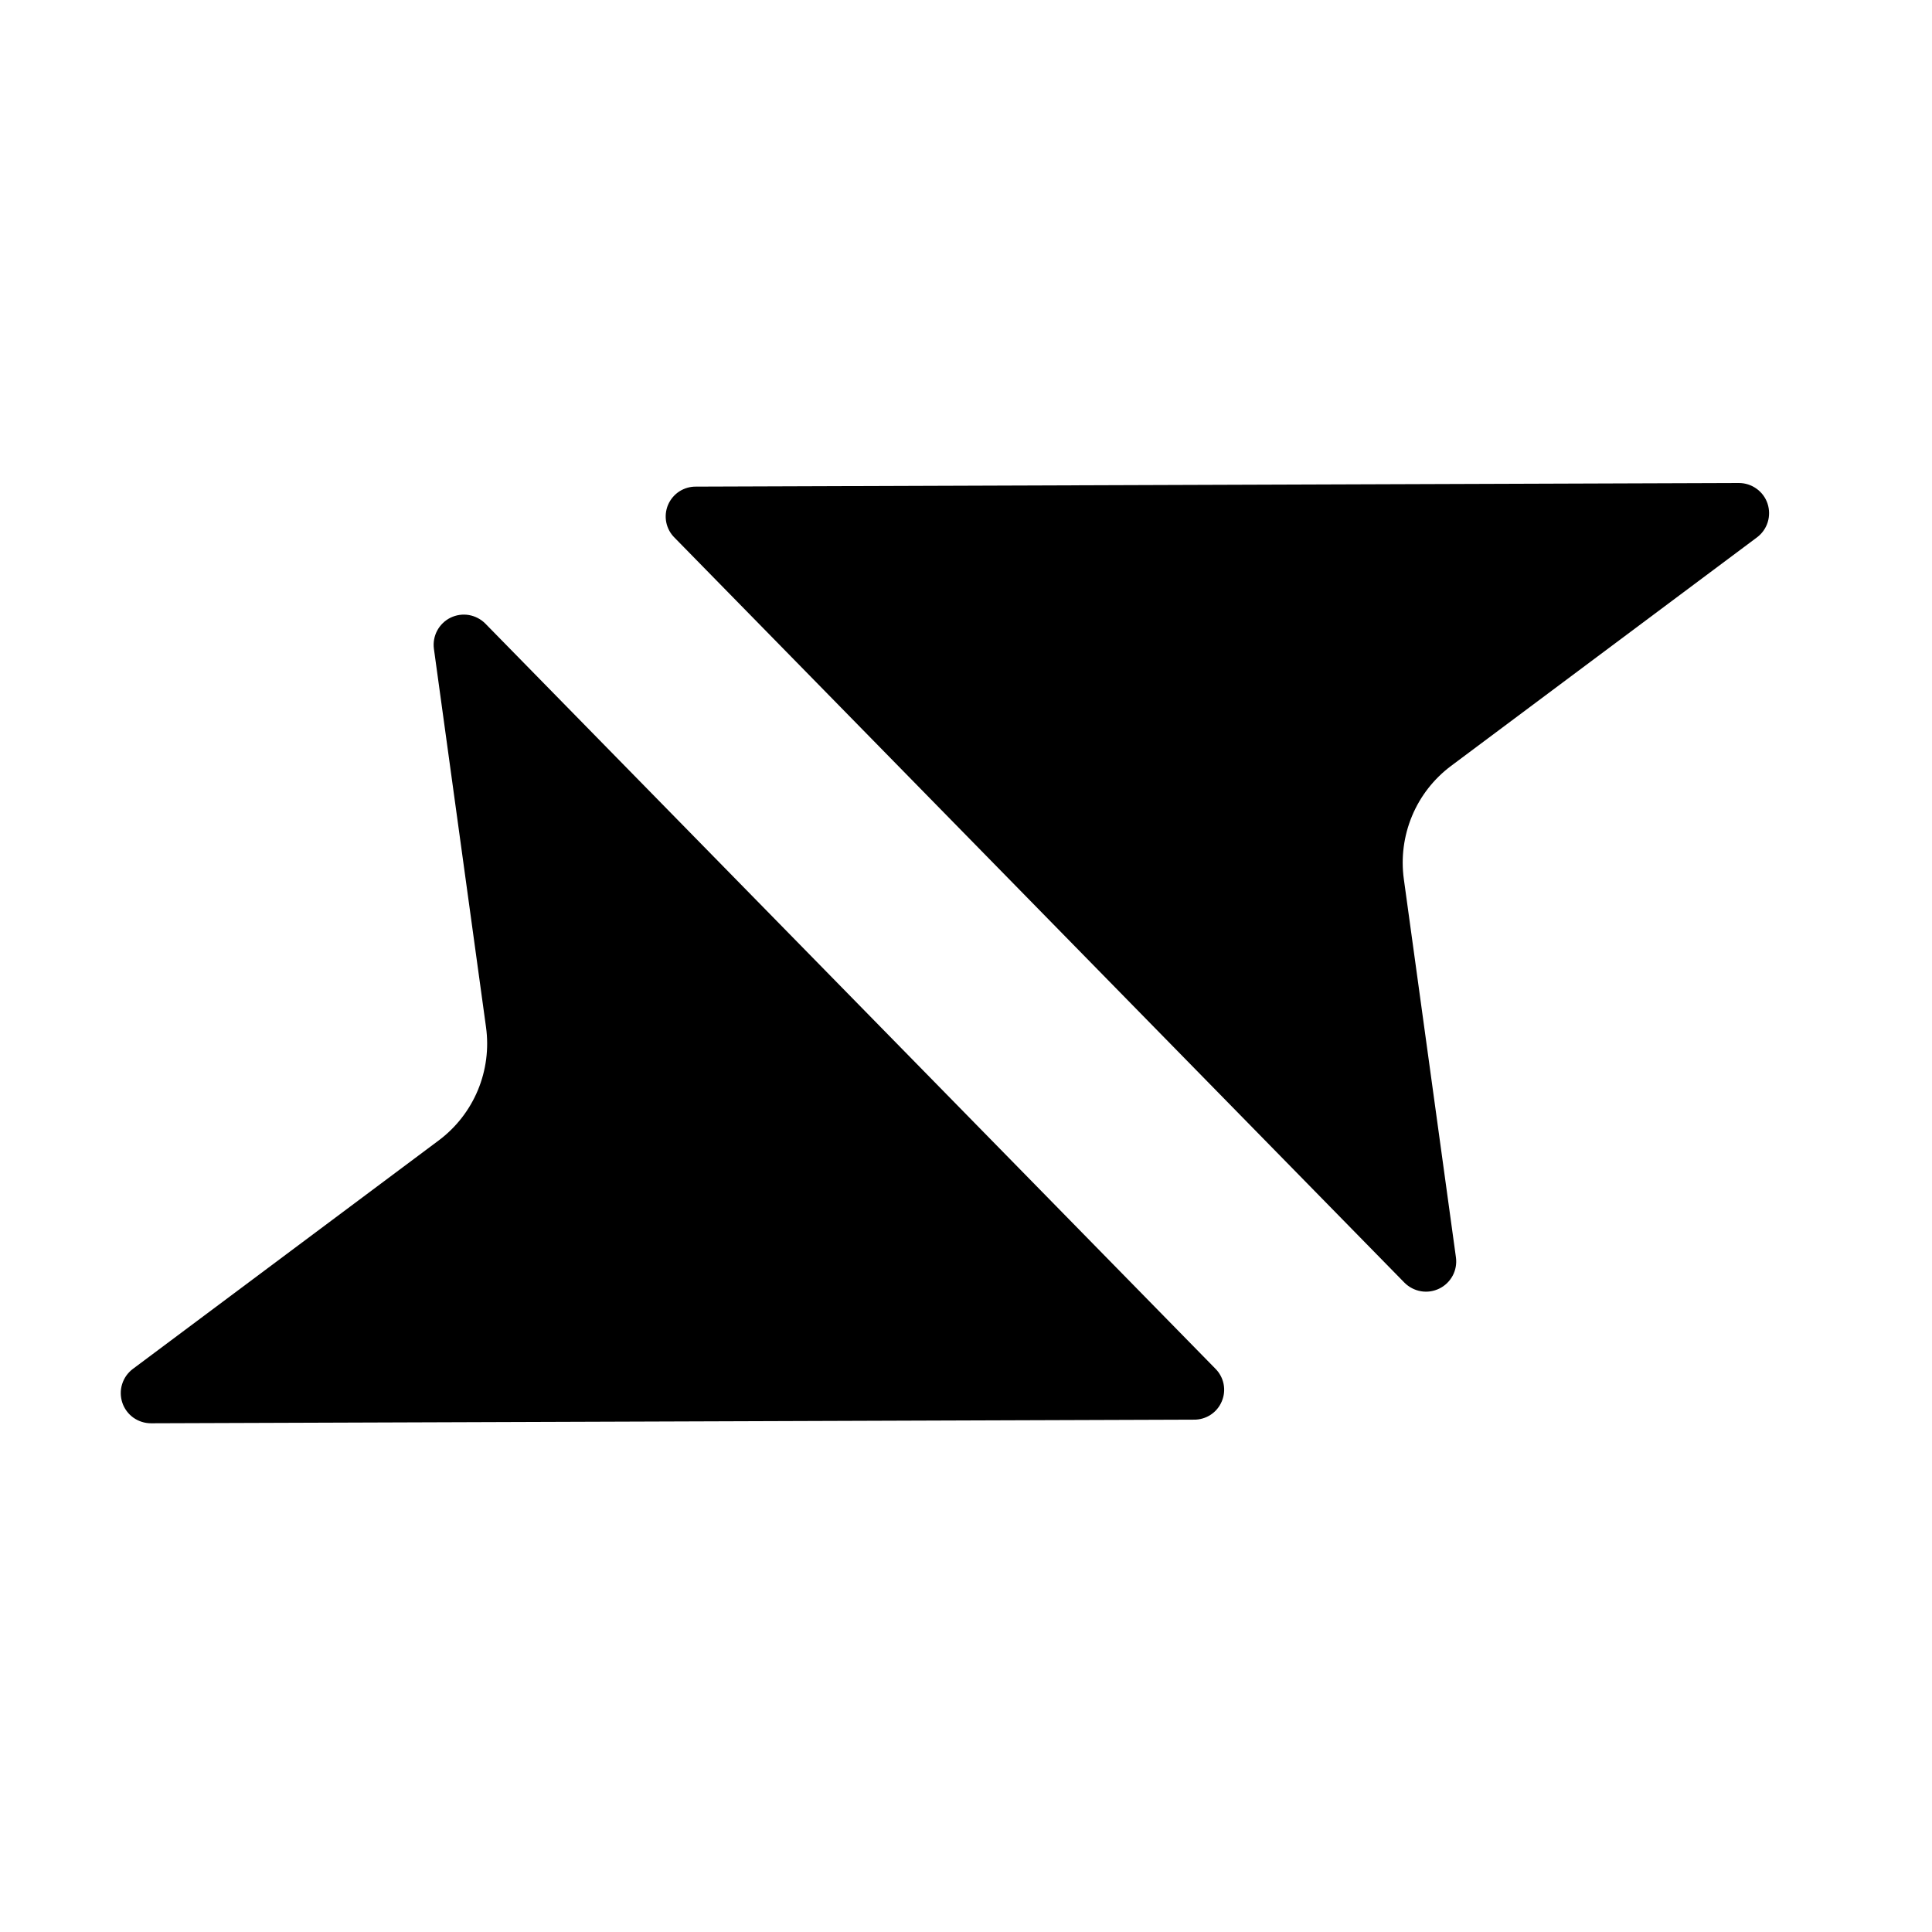
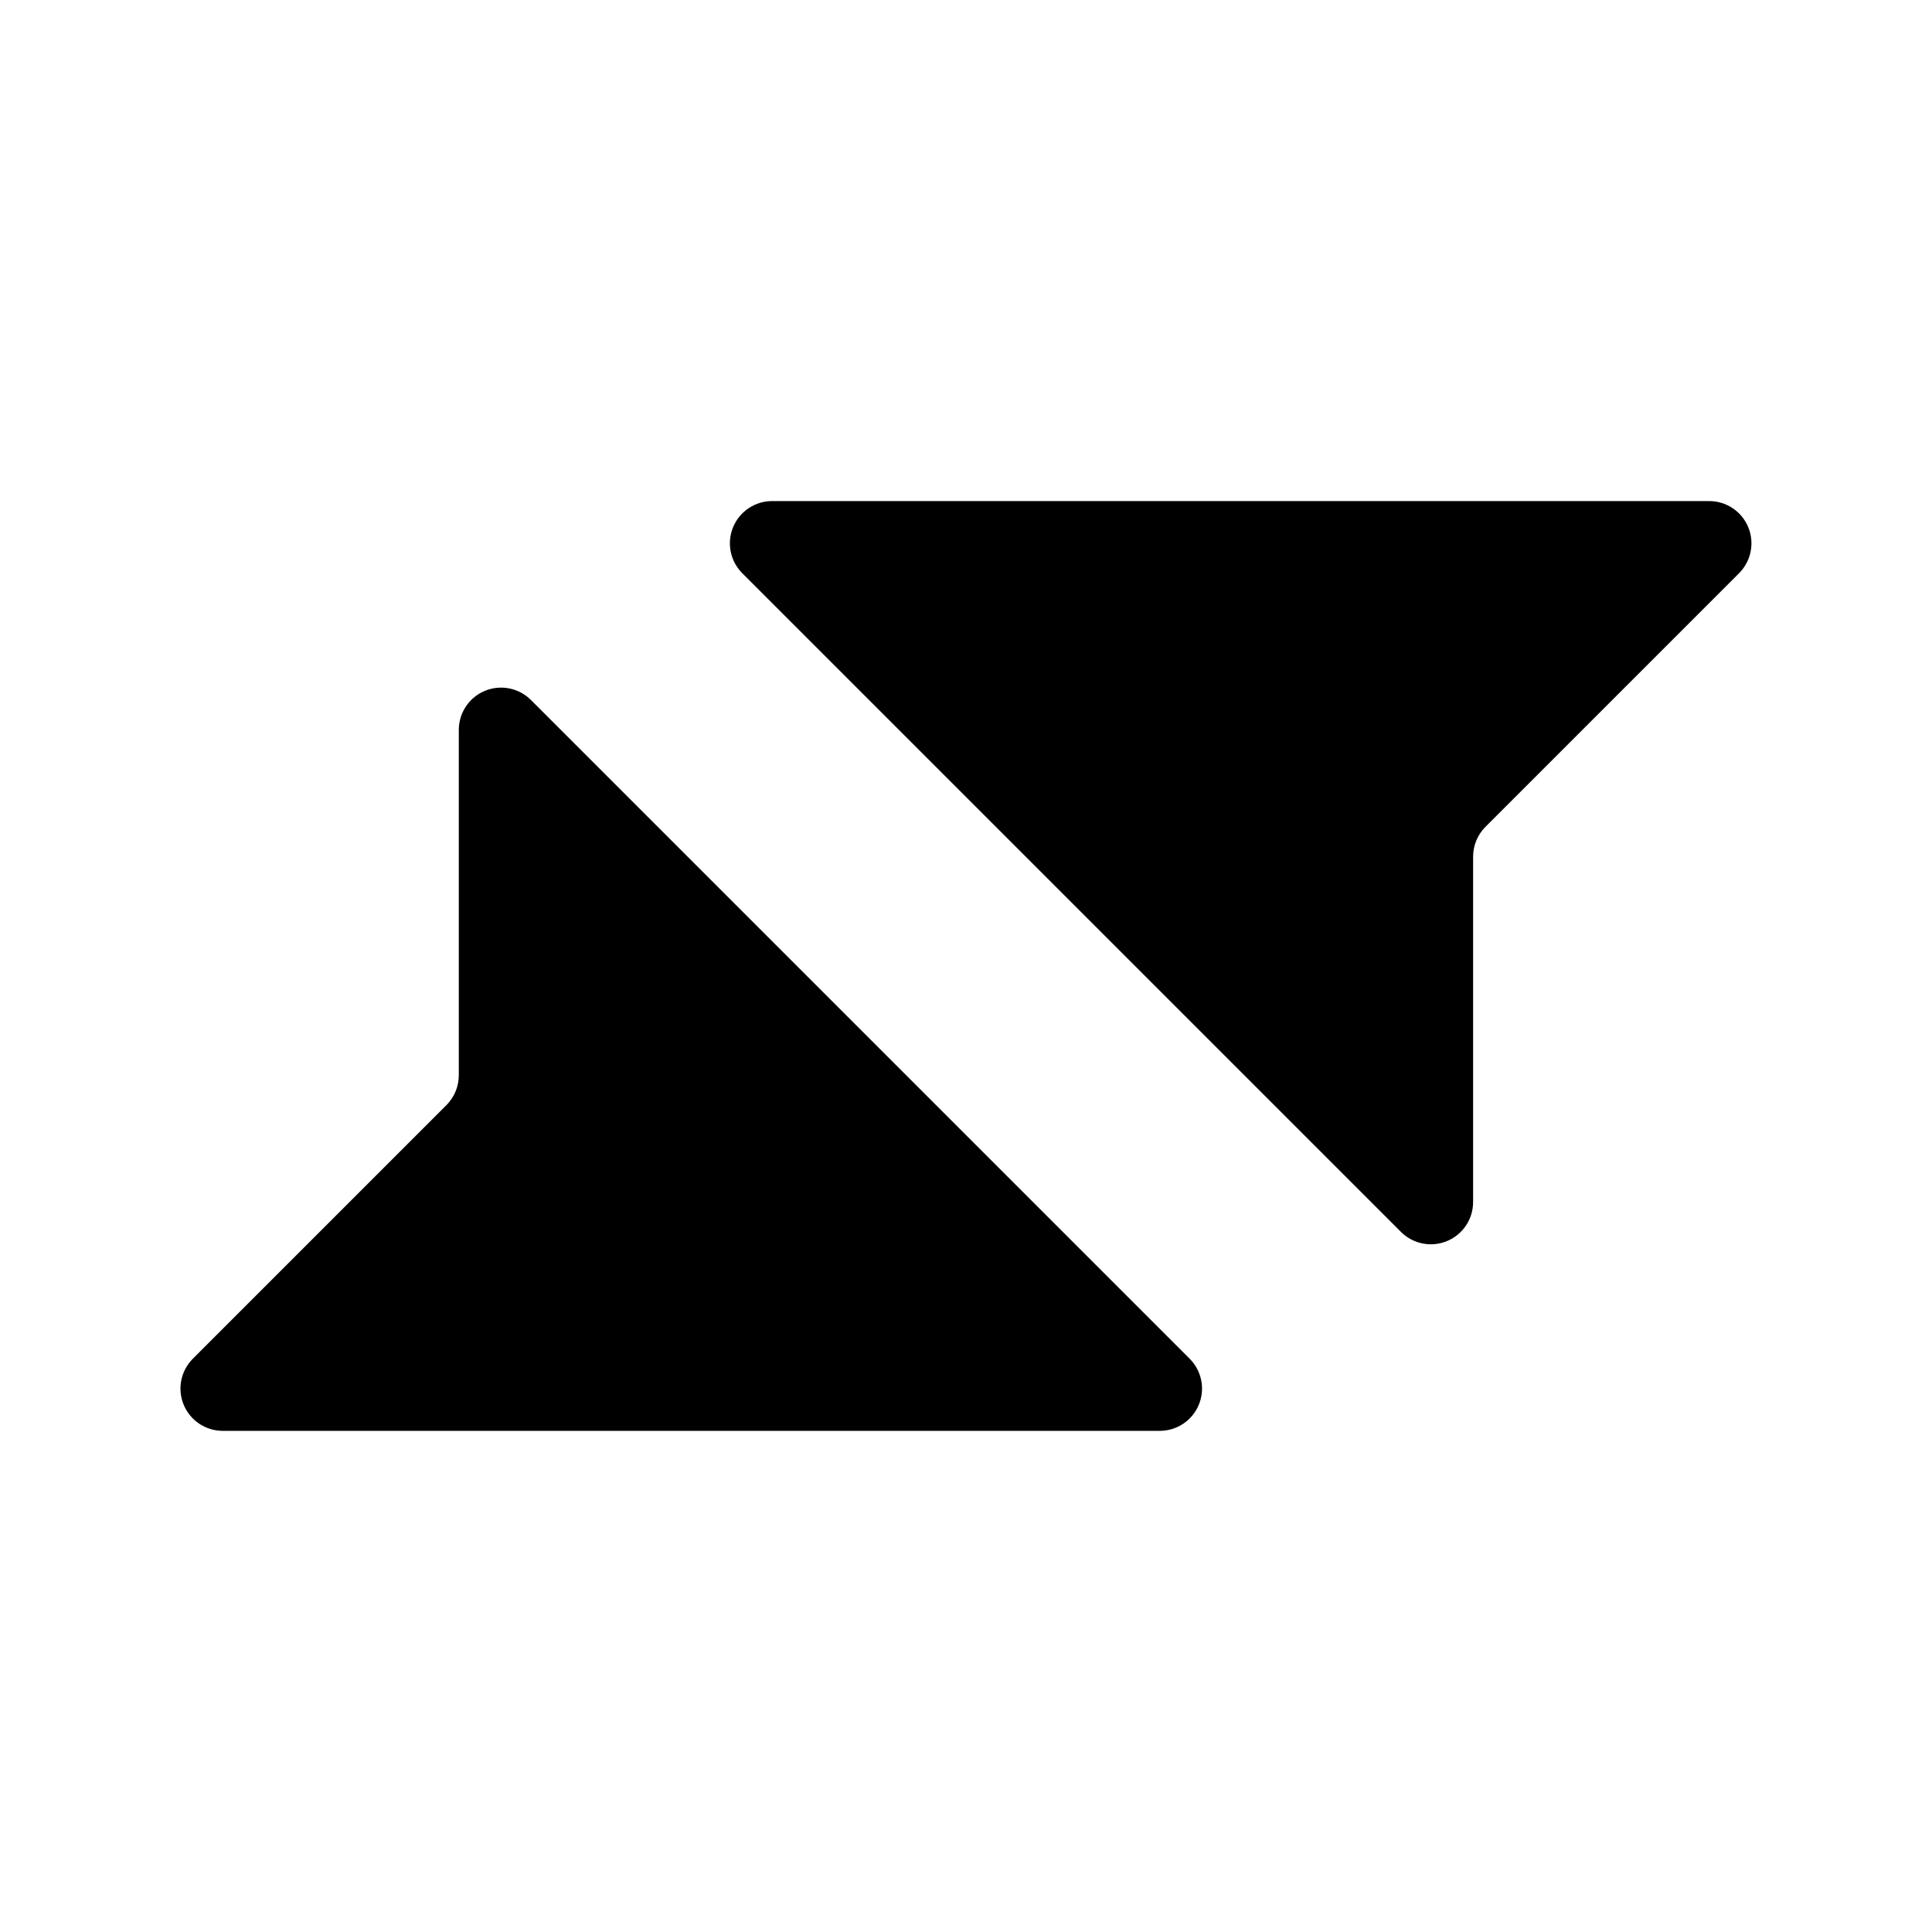
- <svg xmlns="http://www.w3.org/2000/svg" width="32" height="32" viewBox="-2 -8 32 32" fill="none">
-   <path d="M9.531 0.06C9.432 0.058 9.334 0.086 9.251 0.14C9.168 0.194 9.103 0.272 9.064 0.364C9.026 0.455 9.016 0.556 9.036 0.654C9.056 0.751 9.105 0.84 9.176 0.909L21.262 13.245C21.336 13.319 21.431 13.369 21.535 13.387C21.639 13.405 21.745 13.389 21.839 13.343C21.934 13.297 22.011 13.222 22.061 13.129C22.11 13.037 22.129 12.931 22.115 12.827L21.252 6.561C21.203 6.207 21.25 5.847 21.387 5.517C21.524 5.187 21.748 4.9 22.034 4.686L27.102 0.9C27.186 0.837 27.248 0.749 27.279 0.649C27.31 0.549 27.309 0.441 27.276 0.341C27.243 0.242 27.179 0.155 27.093 0.094C27.008 0.033 26.906 -0 26.801 1.5298e-06L9.531 0.06Z" fill="#000" />
-   <path d="M17.771 15.514C17.87 15.516 17.968 15.488 18.051 15.434C18.134 15.38 18.199 15.302 18.237 15.21C18.276 15.118 18.286 15.018 18.266 14.92C18.246 14.823 18.197 14.734 18.126 14.665L6.039 2.329C5.966 2.255 5.87 2.205 5.767 2.187C5.663 2.169 5.557 2.185 5.462 2.231C5.368 2.277 5.291 2.352 5.241 2.445C5.192 2.537 5.173 2.643 5.187 2.747L6.05 9.013C6.099 9.367 6.052 9.727 5.915 10.057C5.777 10.387 5.554 10.674 5.268 10.888L0.2 14.674C0.116 14.737 0.054 14.825 0.023 14.925C-0.009 15.025 -0.007 15.133 0.026 15.233C0.059 15.332 0.123 15.419 0.208 15.48C0.294 15.541 0.396 15.574 0.501 15.574L17.771 15.514Z" fill="#000" />
+ <svg xmlns="http://www.w3.org/2000/svg" width="32" height="32" viewBox="-1.428 -5.928 22.857 22.857" fill="none">
+   <path fill-rule="evenodd" clip-rule="evenodd" d="M7.354.854A.5.5 0 0 1 7.707 0h11.086a.5.5 0 0 1 .353.854l-3 3a.5.5 0 0 0-.146.353v4.086a.5.5 0 0 1-.854.353zm5.292 9.292a.5.5 0 0 1-.353.854H1.207a.5.5 0 0 1-.353-.854l3-3A.5.5 0 0 0 4 6.793V2.707a.5.5 0 0 1 .854-.353z" fill="#000" />
</svg>
